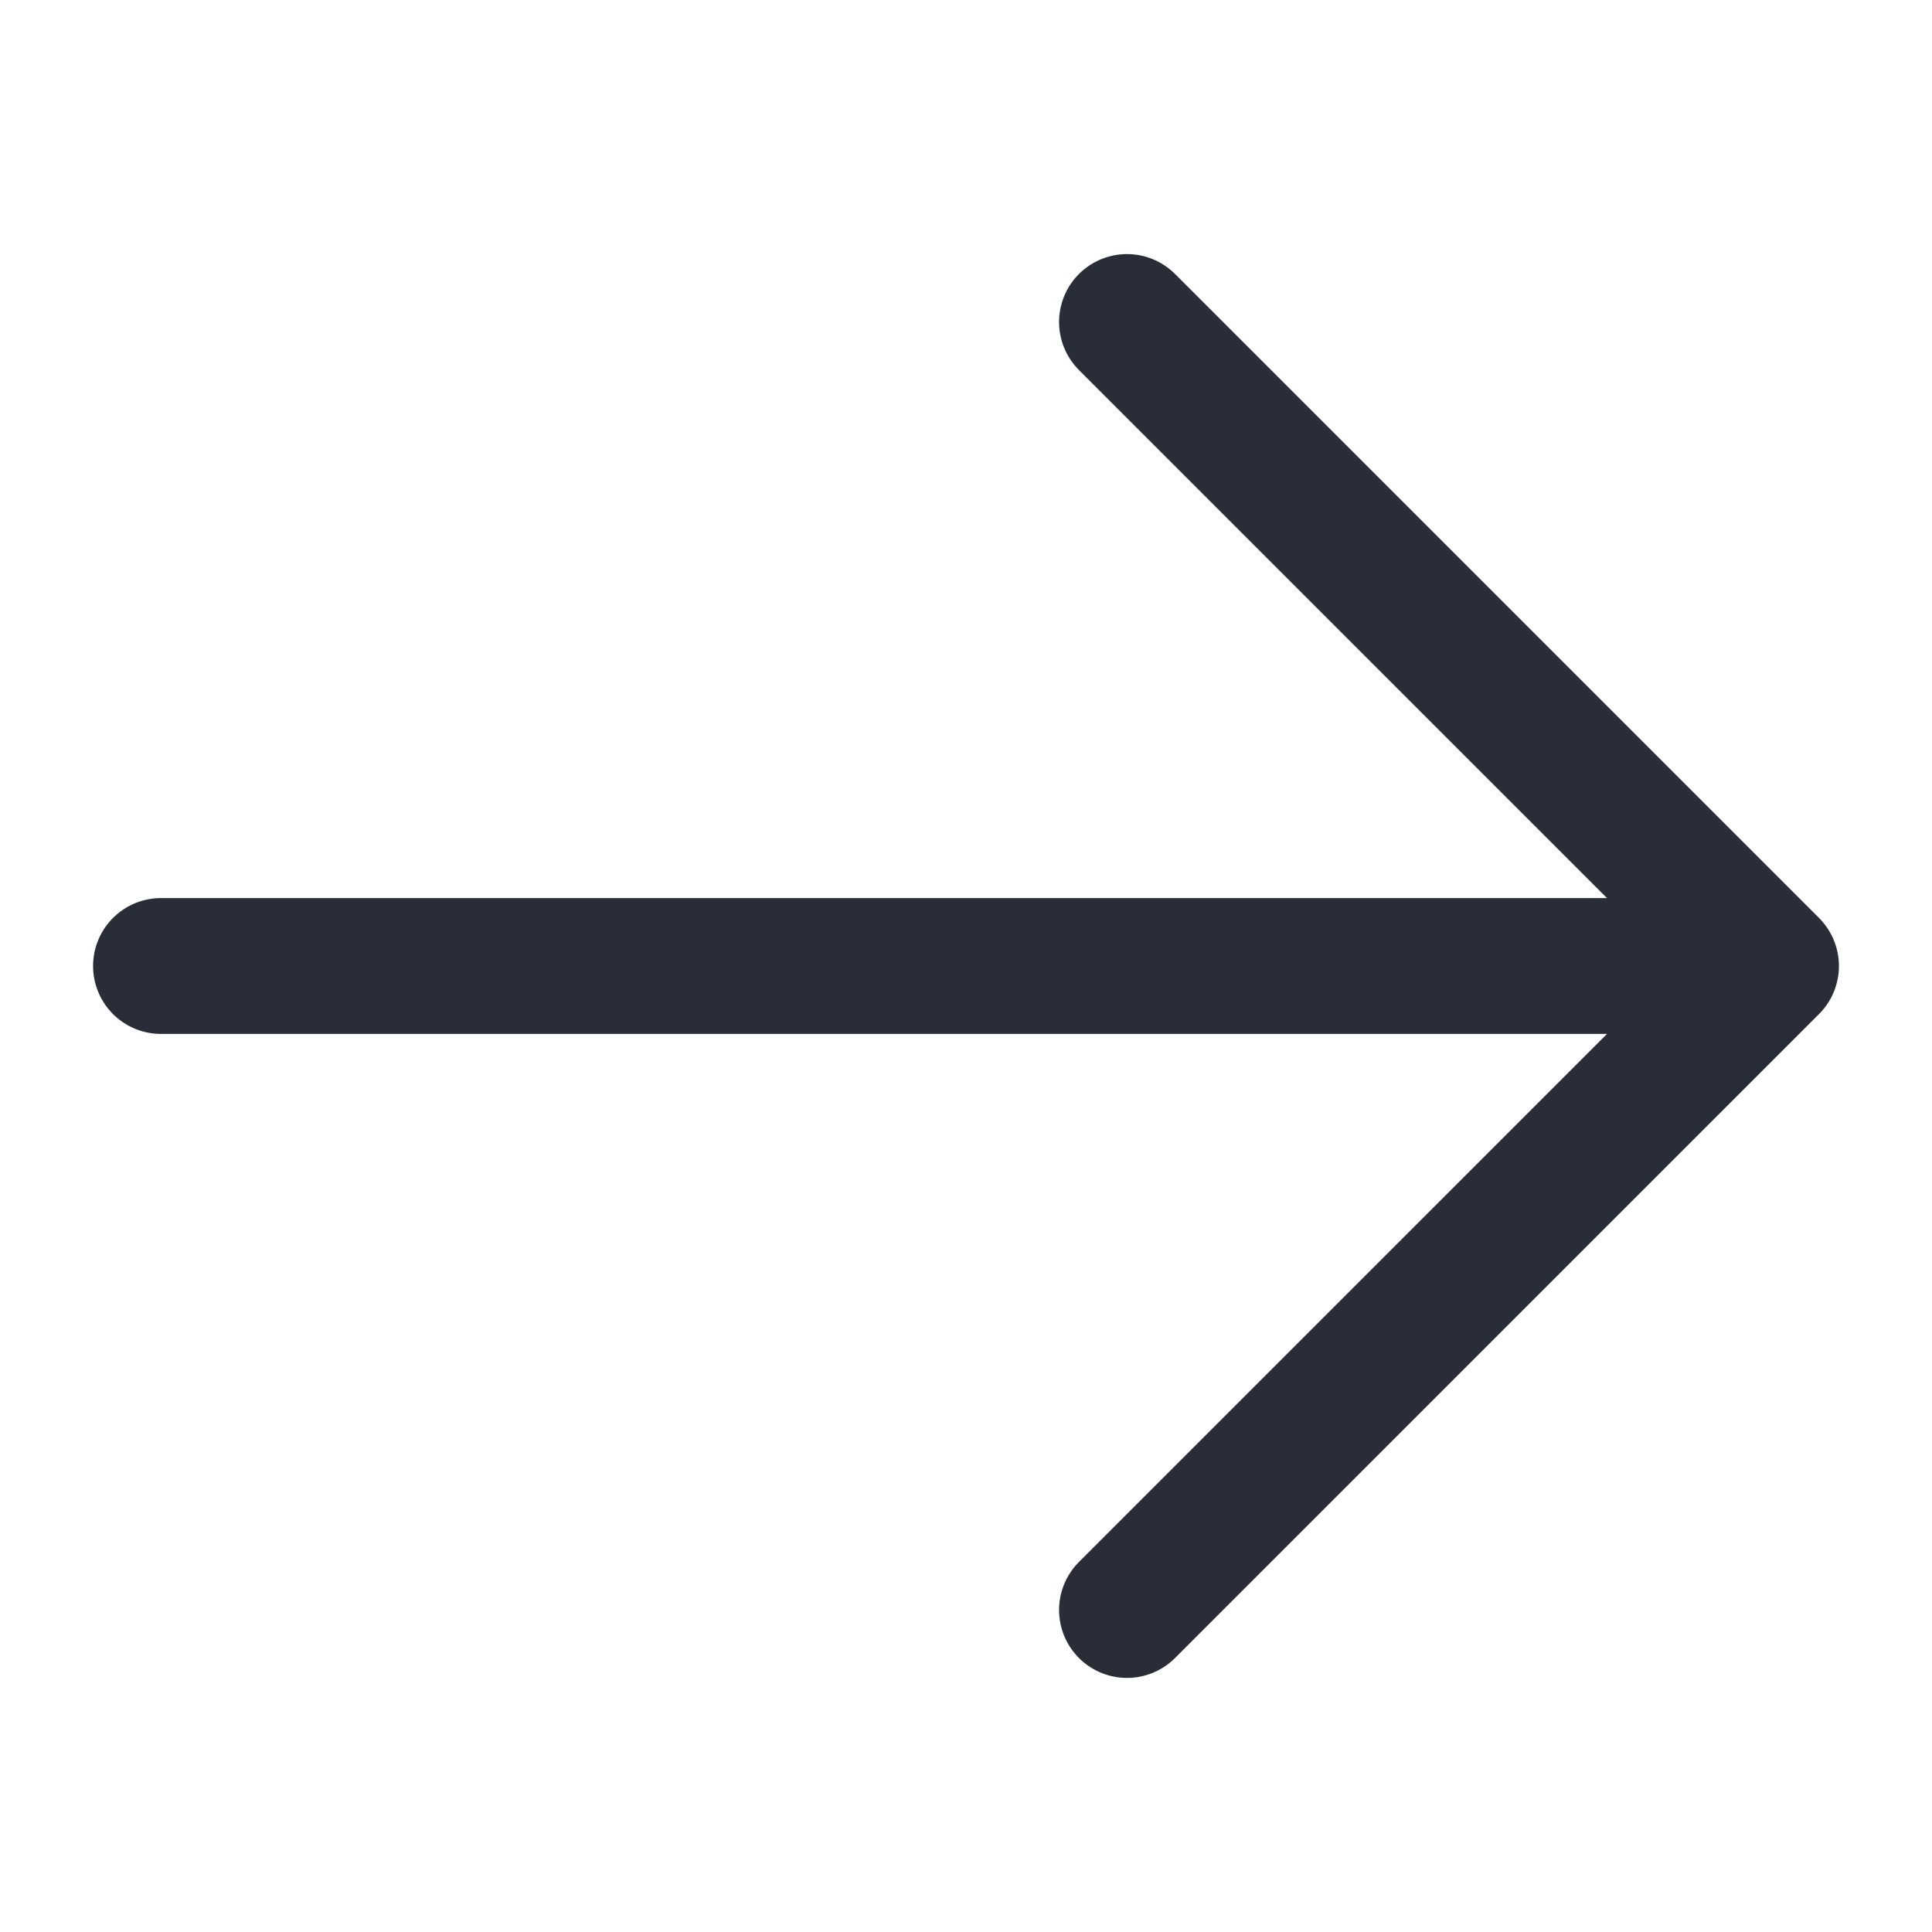
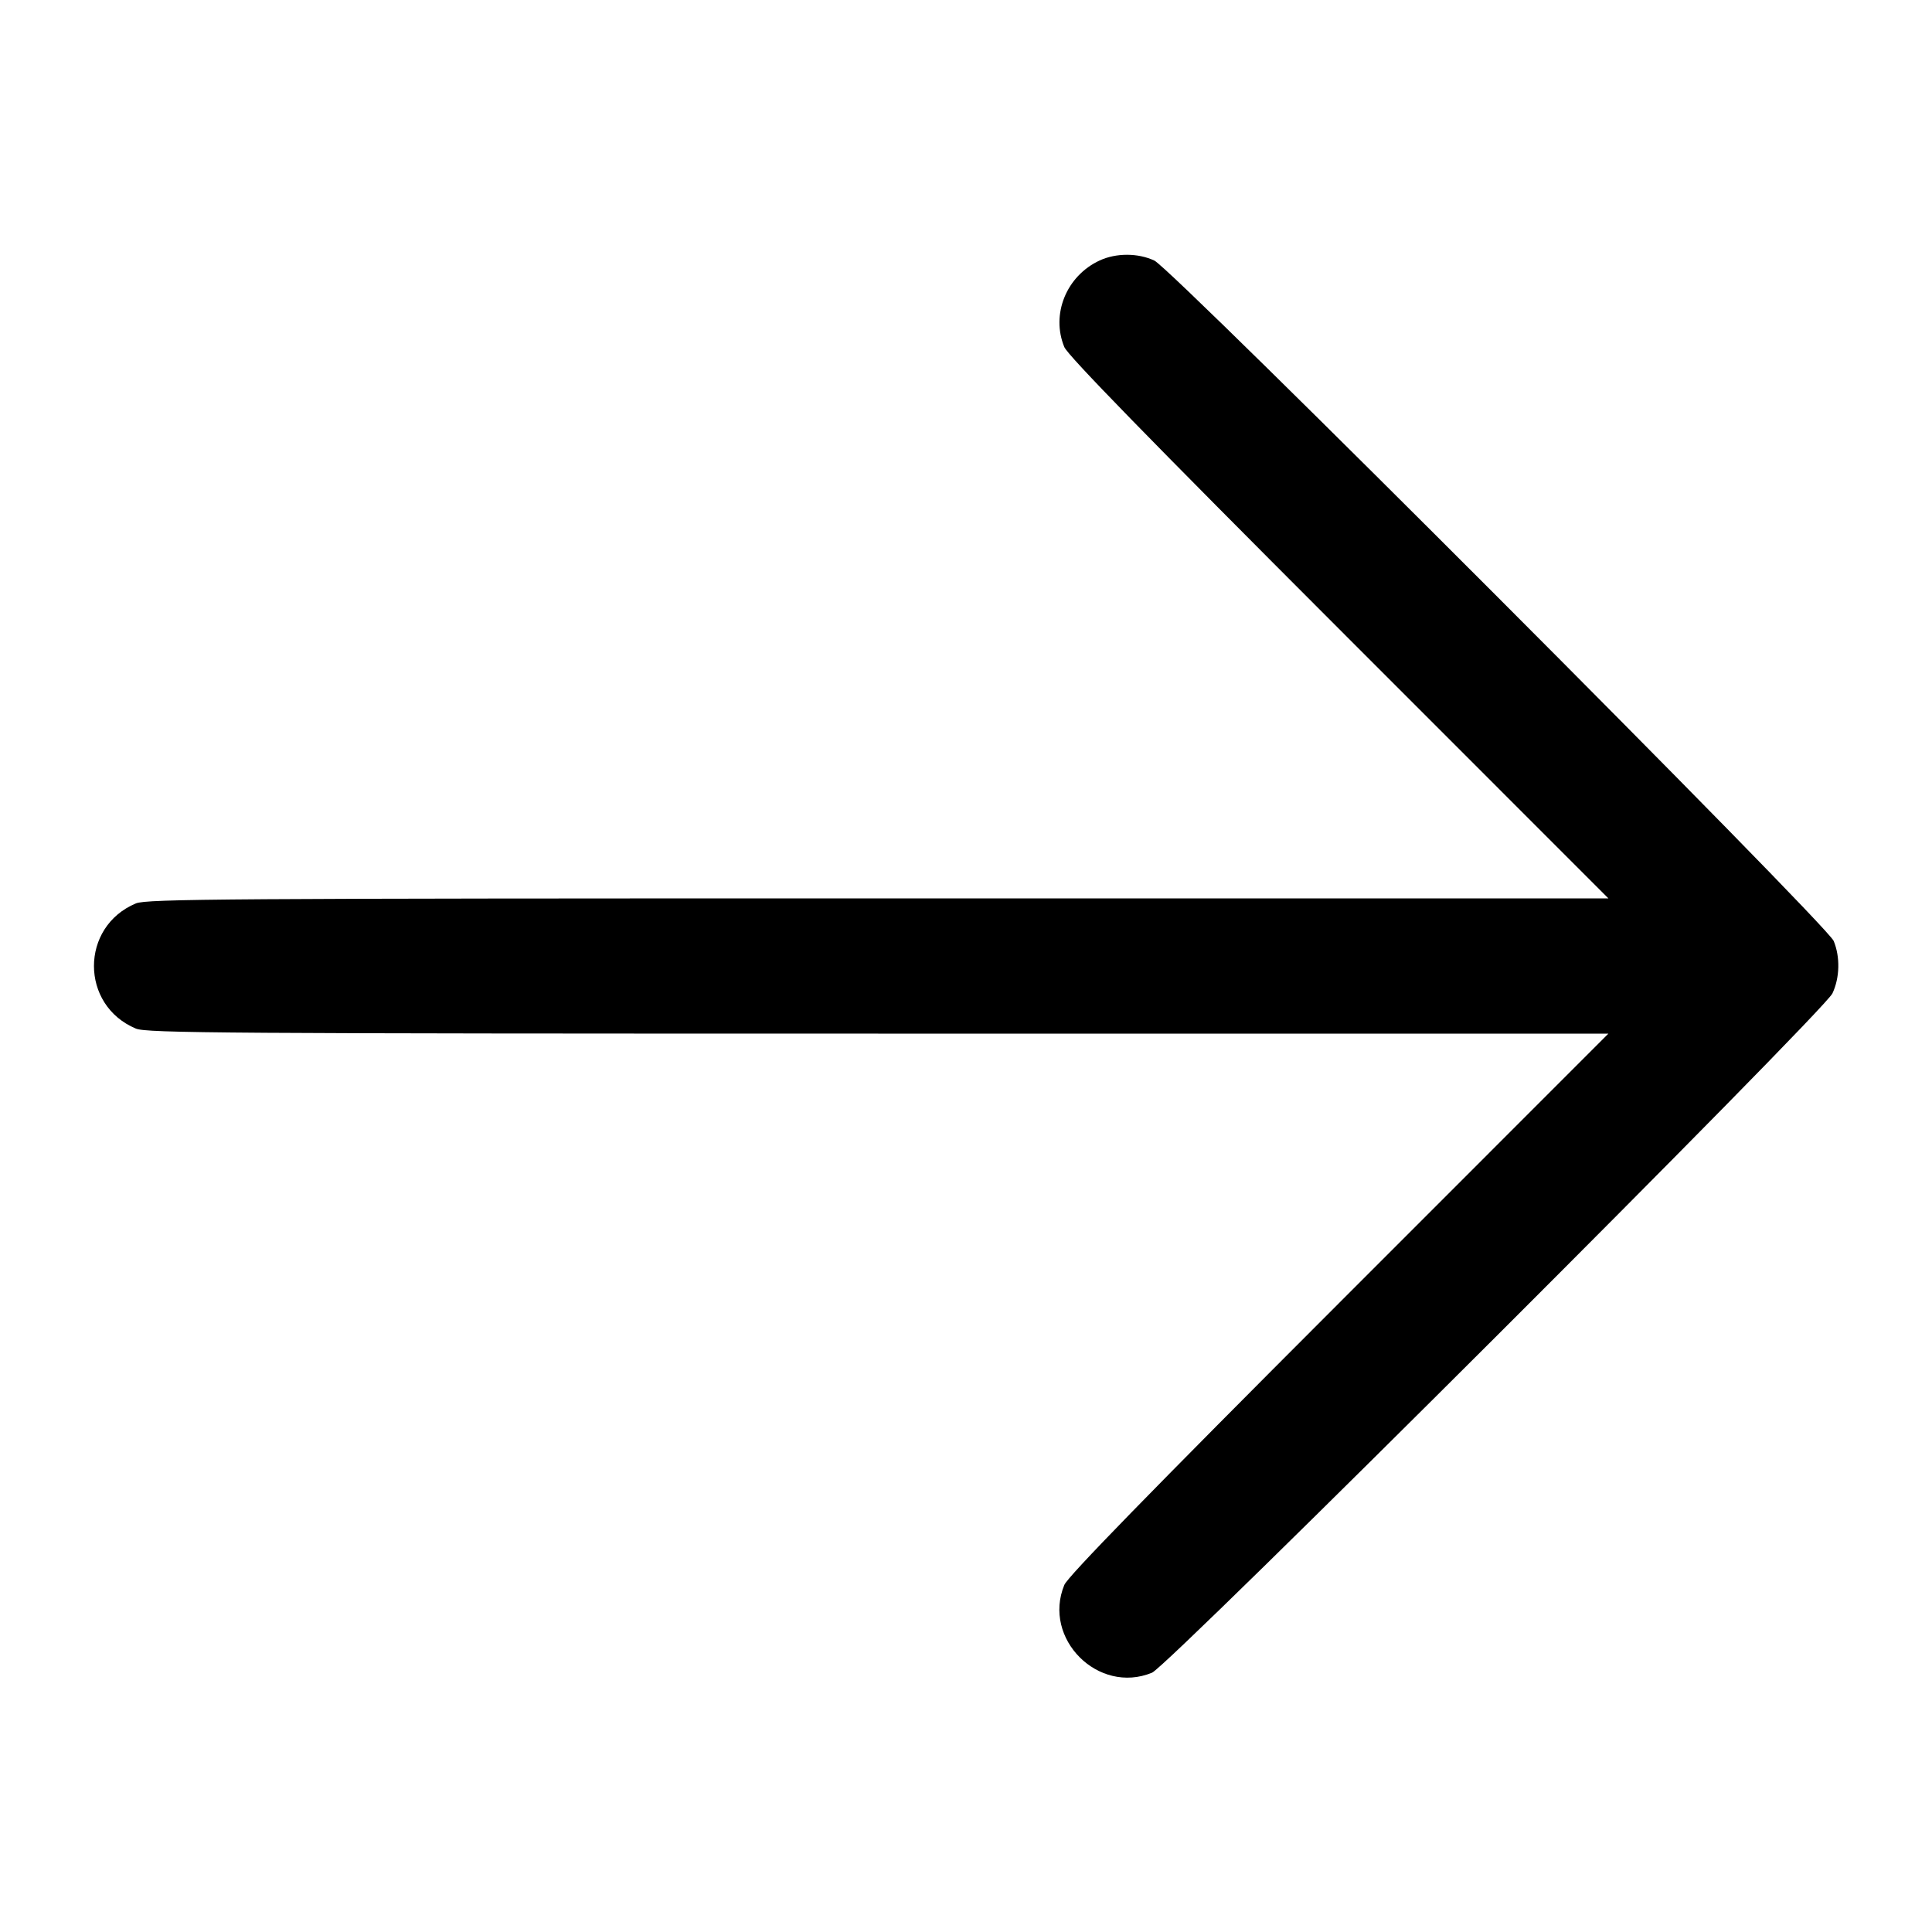
<svg xmlns="http://www.w3.org/2000/svg" height="64" viewBox="0 0 64 64" width="64">
-   <path d="m37.333 10.667 21.334 21.333-21.334 21.333m18.667-21.333h-50.667" fill="none" stroke="#282d37" stroke-linecap="round" stroke-linejoin="round" stroke-width="4.5" />
+   <path d="M36.427 8.629 C 35.327 9.138,34.808 10.410,35.257 11.497 C 35.372 11.776,38.071 14.545,44.350 20.827 L 53.280 29.760 29.090 29.760 C 7.462 29.760,4.858 29.778,4.503 29.926 C 2.649 30.700,2.649 33.300,4.503 34.074 C 4.858 34.222,7.462 34.240,29.090 34.240 L 53.280 34.240 44.350 43.173 C 38.071 49.455,35.372 52.224,35.257 52.503 C 34.522 54.284,36.382 56.145,38.163 55.410 C 38.715 55.182,60.417 33.514,60.702 32.907 C 60.946 32.386,60.962 31.701,60.743 31.170 C 60.515 30.619,38.848 8.917,38.240 8.632 C 37.697 8.377,36.973 8.376,36.427 8.629 " fill="black" stroke="none" fill-rule="evenodd" />
</svg>
